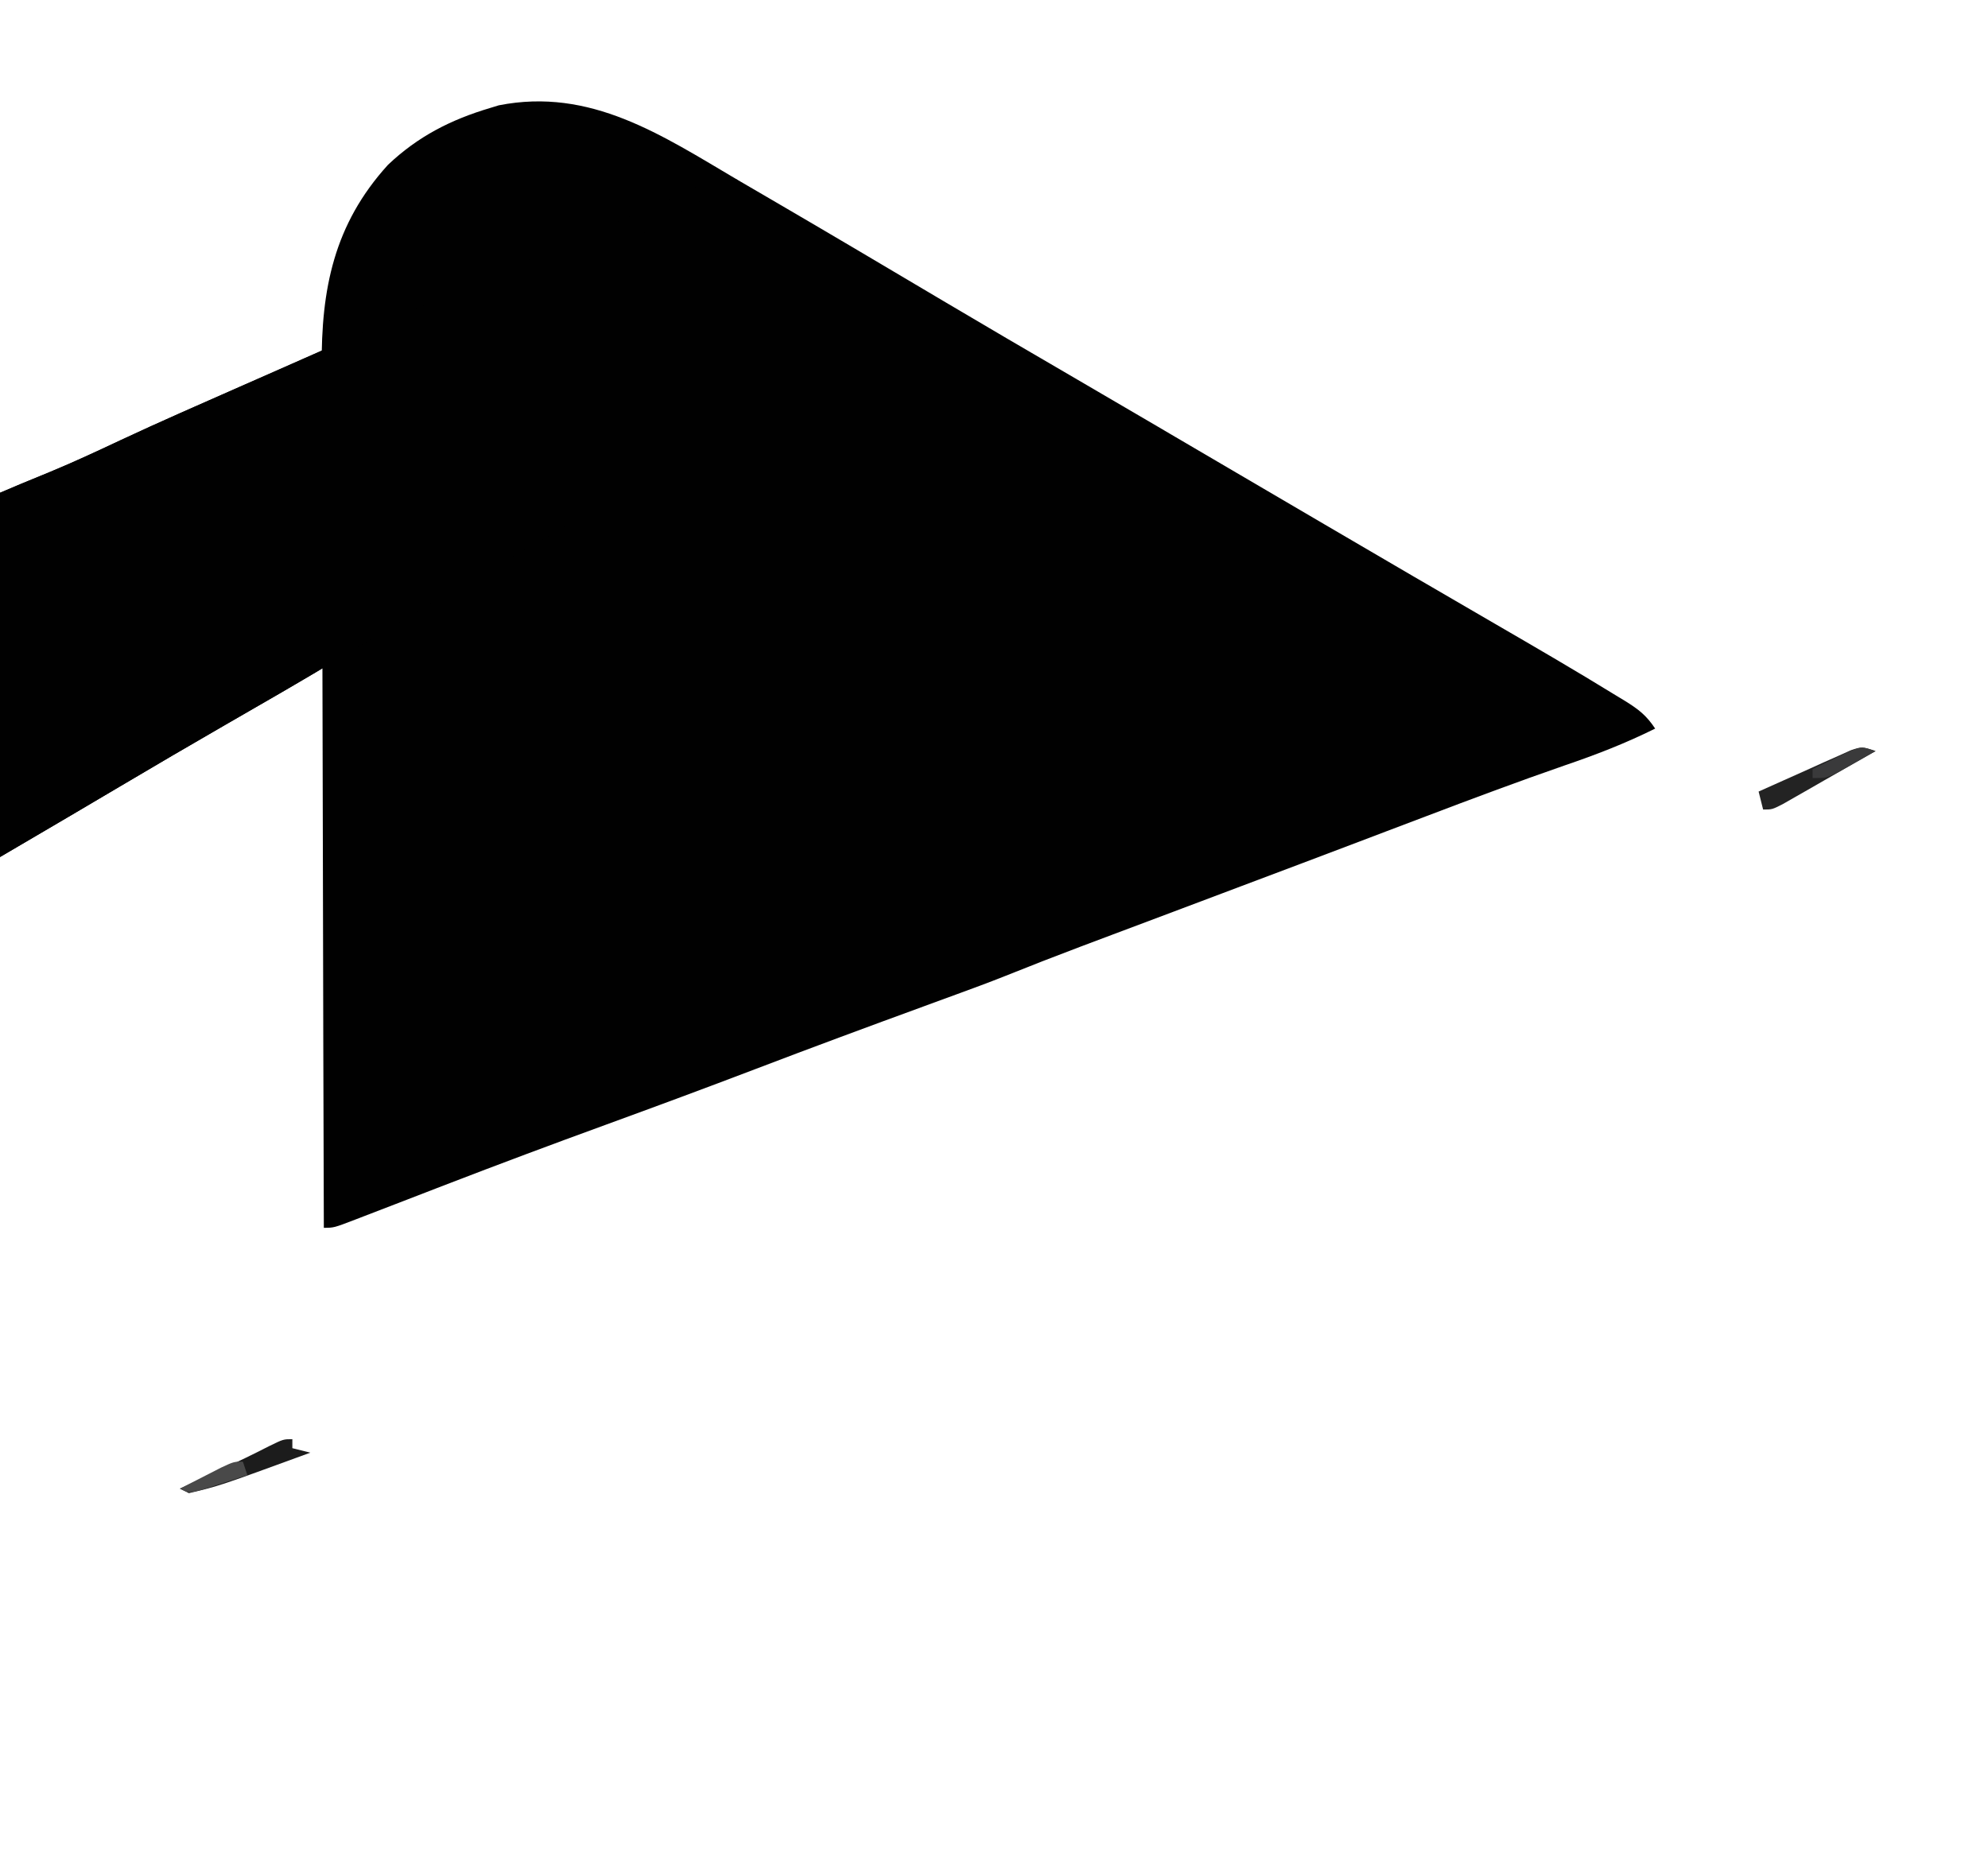
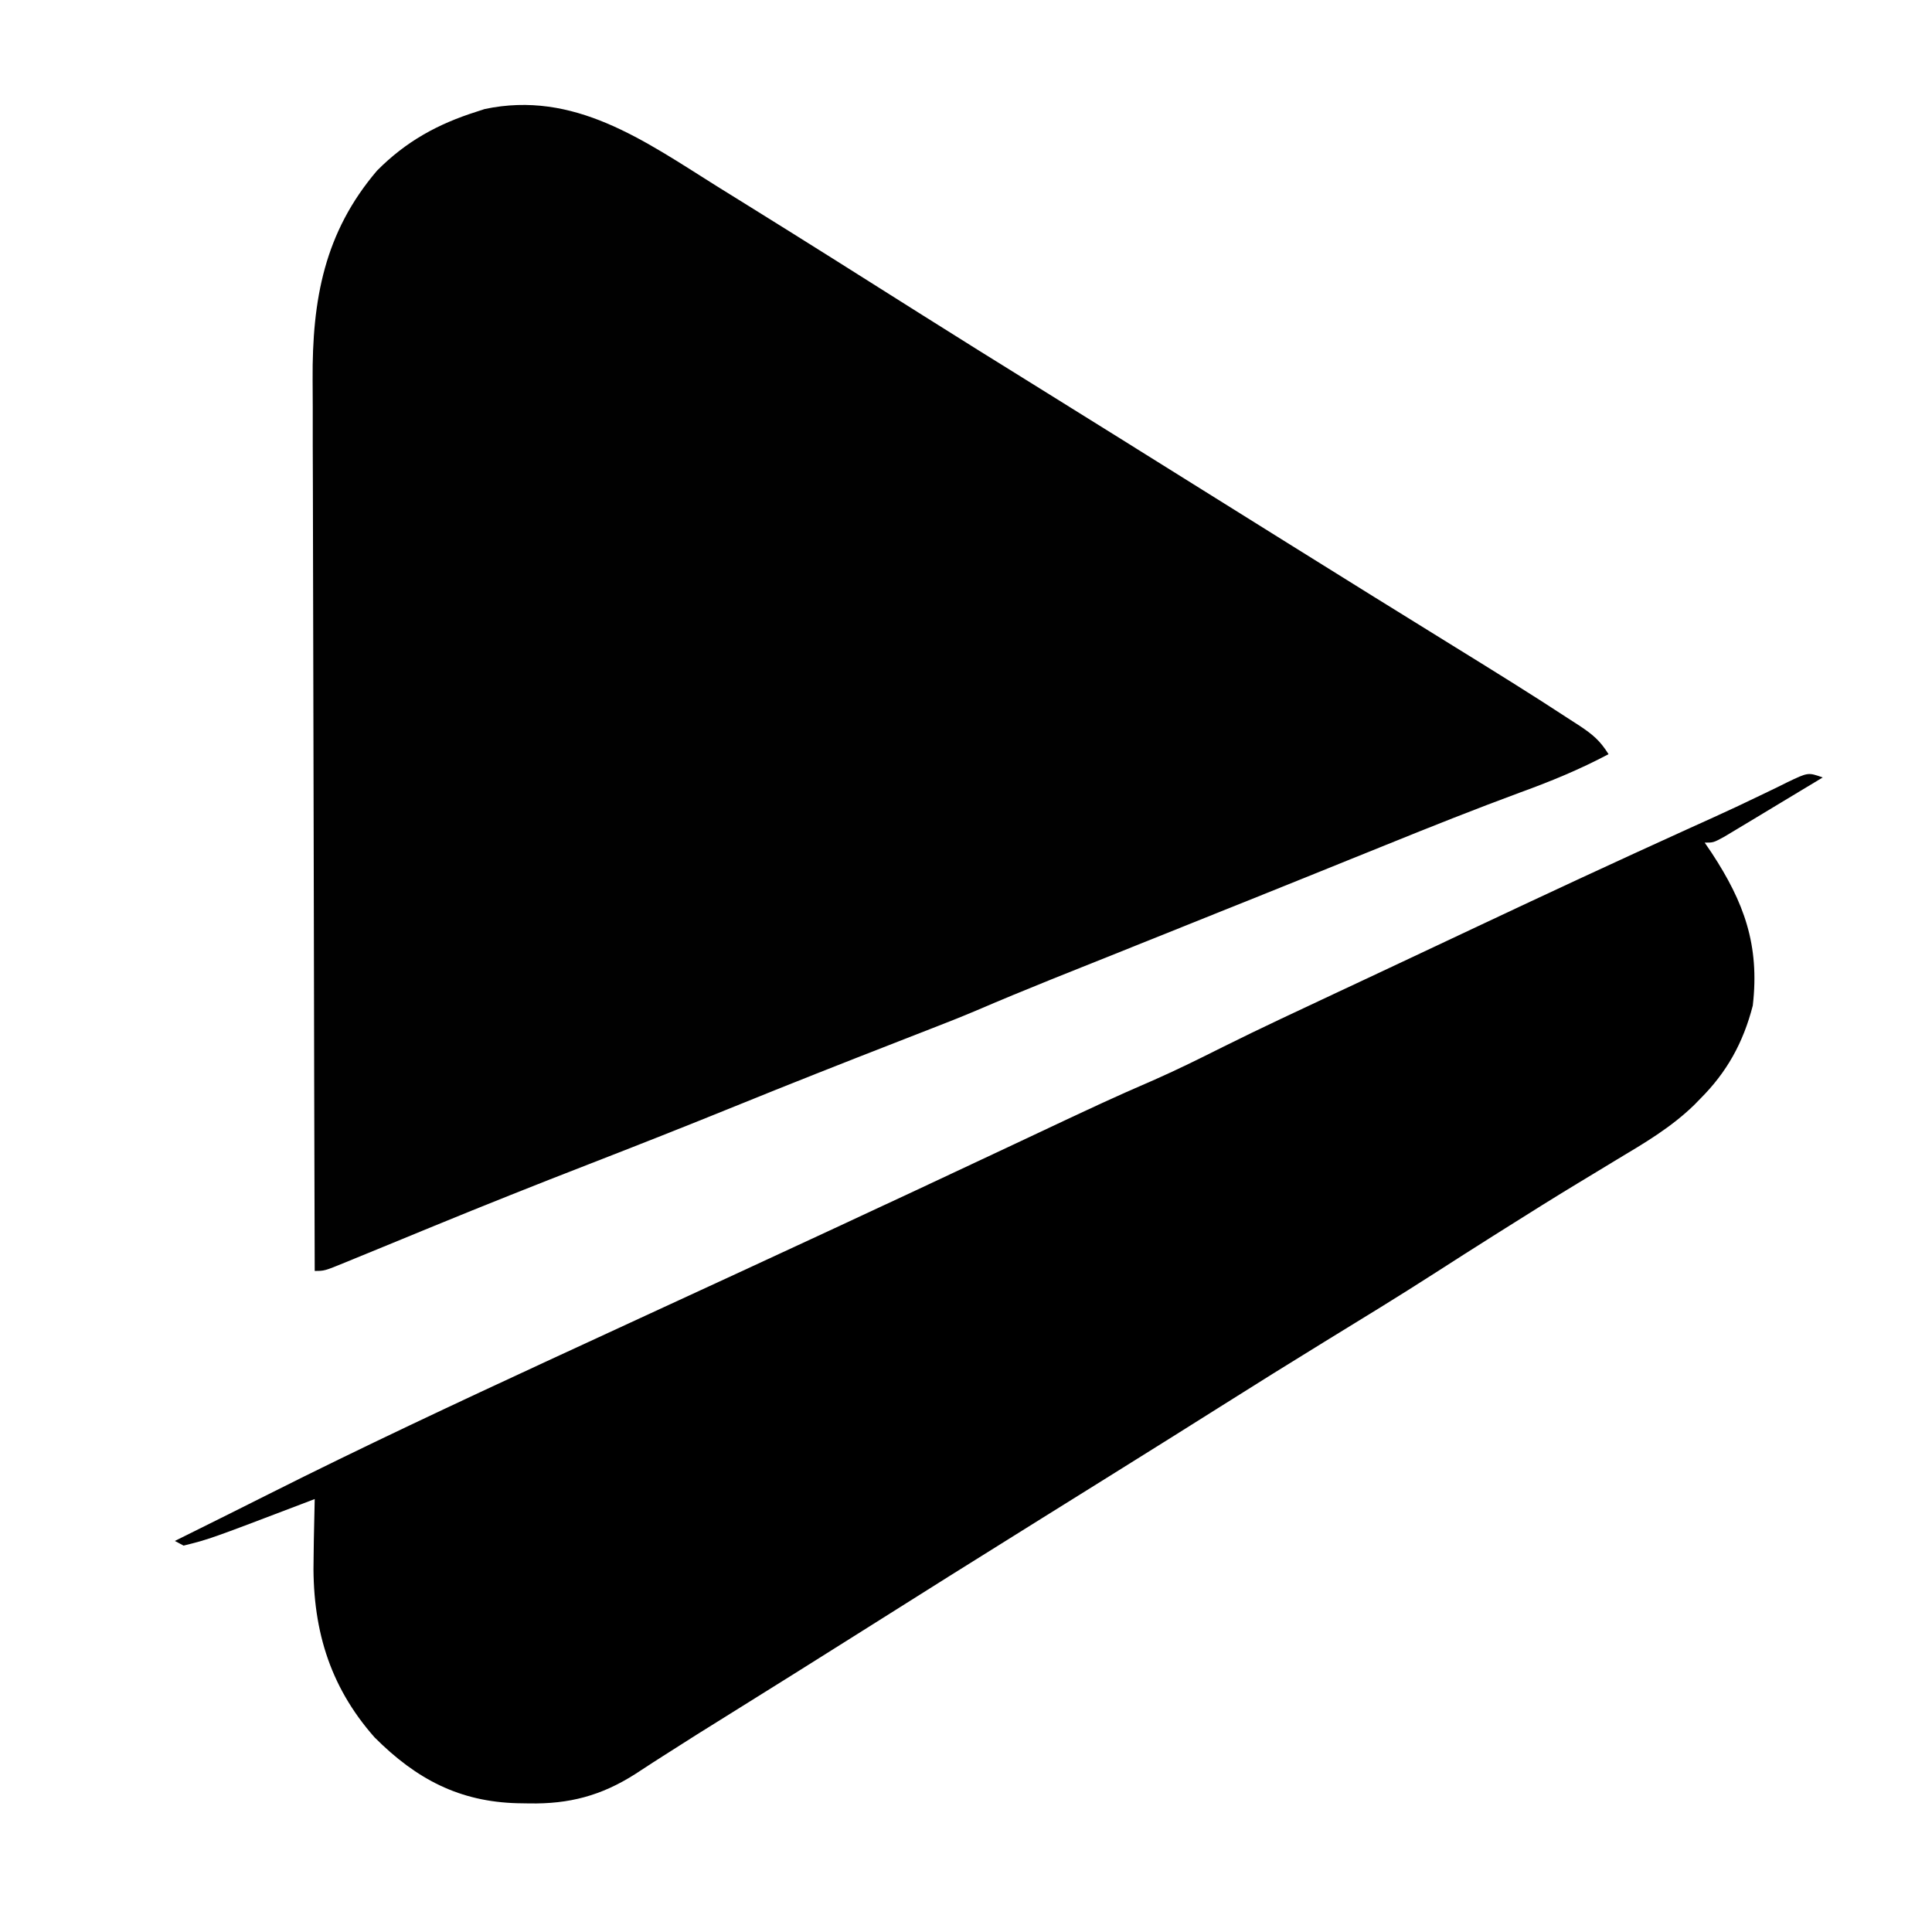
- <svg xmlns="http://www.w3.org/2000/svg" version="1.1" viewBox="0 0 442 415" width="442" height="415" fill="none">
-   <path d="M0 0 C2.33 1.36 4.66 2.71 6.98 4.07 C20.09 11.71 33.14 19.45 46.19 27.19 C55.37 32.63 64.57 38.02 73.79 43.38 C80.6 47.35 87.39 51.33 94.19 55.31 C94.79 55.67 95.4 56.02 96.02 56.39 C100.97 59.29 105.92 62.19 110.86 65.09 C124.01 72.8 137.15 80.51 150.31 88.19 C151.28 88.75 152.24 89.31 153.24 89.89 C158.24 92.81 163.25 95.73 168.26 98.63 C177.35 103.9 186.43 109.18 195.38 114.69 C196.03 115.09 196.68 115.48 197.36 115.89 C200.33 117.75 202.03 119.04 204 122 C197.43 125.27 190.76 127.85 183.82 130.21 C173.5 133.79 163.28 137.61 153.06 141.5 C150.18 142.6 147.29 143.69 144.4 144.78 C142.33 145.57 140.26 146.35 138.19 147.14 C129.42 150.47 120.64 153.78 111.86 157.08 C110.47 157.6 109.09 158.13 107.7 158.65 C102.22 160.71 96.74 162.78 91.26 164.84 C88.65 165.82 86.04 166.8 83.43 167.78 C81.05 168.68 78.67 169.58 76.28 170.47 C70.59 172.62 64.93 174.82 59.29 177.09 C55.79 178.48 52.27 179.78 48.73 181.07 C47.18 181.63 45.63 182.2 44.08 182.77 C42.89 183.21 42.89 183.21 41.66 183.66 C29.08 188.26 16.52 192.91 4 197.69 C-7.1 201.92 -18.24 206.05 -29.4 210.12 C-41.29 214.45 -53.13 218.88 -64.93 223.43 C-65.67 223.71 -66.4 224 -67.16 224.29 C-70.18 225.45 -73.19 226.61 -76.2 227.78 C-78.44 228.64 -80.69 229.51 -82.93 230.37 C-83.61 230.63 -84.3 230.9 -85 231.17 C-89.77 233 -89.77 233 -92 233 C-92.09 205.96 -92.16 178.91 -92.21 151.87 C-92.23 139.31 -92.26 126.76 -92.3 114.2 C-92.34 103.25 -92.37 92.3 -92.38 81.36 C-92.38 75.56 -92.39 69.77 -92.42 63.97 C-92.45 58.51 -92.46 53.06 -92.45 47.6 C-92.45 45.6 -92.46 43.6 -92.48 41.6 C-92.6 24.32 -89.78 9.91 -77.75 -3.34 C-71.08 -9.67 -63.75 -13.4 -55 -16 C-54.38 -16.19 -53.75 -16.38 -53.11 -16.58 C-32.67 -20.63 -16.79 -9.89 0 0 Z " fill="#010101" transform="translate(164,40)" />
-   <path d="M0 0 C-3.52 2 -7.04 3.99 -10.57 5.98 C-11.77 6.66 -12.97 7.34 -14.17 8.02 C-15.89 9 -17.61 9.97 -19.34 10.94 C-20.37 11.52 -21.41 12.11 -22.48 12.71 C-25 14 -25 14 -27 14 C-26.46 14.75 -25.91 15.5 -25.36 16.27 C-18.04 26.75 -14.39 35.98 -16 49 C-18.19 57.01 -21.96 63.33 -28 69 C-28.45 69.43 -28.9 69.87 -29.36 70.31 C-34.69 75.19 -40.79 78.54 -47.06 82.06 C-48.8 83.05 -50.55 84.04 -52.29 85.04 C-53.47 85.71 -54.65 86.38 -55.83 87.05 C-61.48 90.26 -67.09 93.56 -72.69 96.88 C-73.6 97.41 -74.51 97.95 -75.45 98.51 C-79.82 101.1 -84.18 103.71 -88.53 106.34 C-96.94 111.42 -105.46 116.31 -113.98 121.21 C-121.84 125.74 -129.67 130.33 -137.47 134.95 C-144.99 139.41 -152.52 143.83 -160.06 148.25 C-161.3 148.97 -162.53 149.7 -163.76 150.42 C-168.74 153.33 -173.71 156.25 -178.69 159.16 C-192.75 167.39 -206.8 175.65 -220.81 183.97 C-230.46 189.69 -240.14 195.38 -249.82 201.04 C-255 204.06 -260.16 207.09 -265.29 210.19 C-266.06 210.65 -266.83 211.11 -267.62 211.59 C-268.97 212.4 -270.31 213.22 -271.64 214.05 C-279.47 218.75 -286.83 220.53 -295.94 220.38 C-296.82 220.36 -297.7 220.35 -298.61 220.34 C-311.78 220.02 -321.66 215.27 -331.31 206.19 C-341.82 195.02 -345.69 182.4 -345.25 167.31 C-345.23 166.12 -345.21 164.93 -345.2 163.71 C-345.15 160.8 -345.08 157.9 -345 155 C-346.61 155.58 -346.61 155.58 -348.26 156.17 C-369.18 163.65 -369.18 163.65 -375 165 C-375.66 164.67 -376.32 164.34 -377 164 C-376.07 163.57 -375.14 163.14 -374.19 162.69 C-367.92 159.77 -361.66 156.84 -355.41 153.89 C-334.13 143.84 -312.59 134.38 -291 125 C-290.32 124.7 -289.63 124.4 -288.92 124.1 C-282.35 121.24 -275.77 118.39 -269.2 115.55 C-241.71 103.66 -214.25 91.73 -186.87 79.62 C-163.56 69.31 -163.56 69.31 -152.8 64.9 C-147.56 62.73 -142.43 60.34 -137.29 57.92 C-128.49 53.8 -119.58 49.92 -110.69 46 C-108.78 45.16 -106.87 44.32 -104.96 43.48 C-102.07 42.2 -99.17 40.92 -96.28 39.65 C-90.47 37.09 -84.67 34.53 -78.86 31.95 C-62.99 24.92 -47.09 17.99 -31.12 11.18 C-30.44 10.89 -29.76 10.6 -29.05 10.3 C-27.71 9.73 -26.37 9.16 -25.03 8.59 C-21.51 7.09 -18.01 5.56 -14.53 3.97 C-13.8 3.64 -13.07 3.31 -12.31 2.97 C-10.91 2.34 -9.51 1.7 -8.12 1.04 C-3.34 -1.11 -3.34 -1.11 0 0 Z " fill="#010101" transform="translate(164,40)" />
-   <path d="M0 0 C-3.52 2 -7.04 3.99 -10.57 5.98 C-11.77 6.66 -12.97 7.34 -14.17 8.02 C-15.89 9 -17.61 9.97 -19.34 10.94 C-20.37 11.52 -21.41 12.11 -22.48 12.71 C-25 14 -25 14 -27 14 C-26.46 14.75 -25.91 15.5 -25.36 16.27 C-18.04 26.75 -14.39 35.98 -16 49 C-18.19 57.01 -21.96 63.33 -28 69 C-28.45 69.43 -28.9 69.87 -29.36 70.31 C-34.69 75.19 -40.79 78.54 -47.06 82.06 C-48.8 83.05 -50.55 84.04 -52.29 85.04 C-53.47 85.71 -54.65 86.38 -55.83 87.05 C-61.48 90.26 -67.09 93.56 -72.69 96.88 C-73.6 97.41 -74.51 97.95 -75.45 98.51 C-79.82 101.1 -84.18 103.71 -88.53 106.34 C-96.94 111.42 -105.46 116.31 -113.98 121.21 C-121.84 125.74 -129.67 130.33 -137.47 134.95 C-144.99 139.41 -152.52 143.83 -160.06 148.25 C-161.3 148.97 -162.53 149.7 -163.76 150.42 C-168.74 153.33 -173.71 156.25 -178.69 159.16 C-192.75 167.39 -206.8 175.65 -220.81 183.97 C-230.46 189.69 -240.14 195.38 -249.82 201.04 C-255 204.06 -260.16 207.09 -265.29 210.19 C-266.06 210.65 -266.83 211.11 -267.62 211.59 C-268.97 212.4 -270.31 213.22 -271.64 214.05 C-279.47 218.75 -286.83 220.53 -295.94 220.38 C-296.82 220.36 -297.7 220.35 -298.61 220.34 C-311.78 220.02 -321.66 215.27 -331.31 206.19 C-341.82 195.02 -345.69 182.4 -345.25 167.31 C-345.23 166.12 -345.21 164.93 -345.2 163.71 C-345.15 160.8 -345.08 157.9 -345 155 C-346.61 155.58 -346.61 155.58 -348.26 156.17 C-369.18 163.65 -369.18 163.65 -375 165 C-375.66 164.67 -376.32 164.34 -377 164 C-376.07 163.57 -375.14 163.14 -374.19 162.69 C-367.92 159.77 -361.66 156.84 -355.41 153.89 C-334.13 143.84 -312.59 134.38 -291 125 C-290.32 124.7 -289.63 124.4 -288.92 124.1 C-282.35 121.24 -275.77 118.39 -269.2 115.55 C-241.71 103.66 -214.25 91.73 -186.87 79.62 C-163.56 69.31 -163.56 69.31 -152.8 64.9 C-147.56 62.73 -142.43 60.34 -137.29 57.92 C-128.49 53.8 -119.58 49.92 -110.69 46 C-108.78 45.16 -106.87 44.32 -104.96 43.48 C-102.07 42.2 -99.17 40.92 -96.28 39.65 C-90.47 37.09 -84.67 34.53 -78.86 31.95 C-62.99 24.92 -47.09 17.99 -31.12 11.18 C-30.44 10.89 -29.76 10.6 -29.05 10.3 C-27.71 9.73 -26.37 9.16 -25.03 8.59 C-21.51 7.09 -18.01 5.56 -14.53 3.97 C-13.8 3.64 -13.07 3.31 -12.31 2.97 C-10.91 2.34 -9.51 1.7 -8.12 1.04 C-3.34 -1.11 -3.34 -1.11 0 0 Z " fill="#010101" transform="translate(164,40)" />
-   <path d="M0 0 C0 0.66 0 1.32 0 2 C1.32 2.33 2.64 2.66 4 3 C-16.23 10.4 -16.23 10.4 -23 12 C-23.66 11.67 -24.32 11.34 -25 11 C-24.01 10.54 -23.02 10.08 -22 9.61 C-20.67 8.99 -19.33 8.37 -18 7.75 C-17.31 7.43 -16.63 7.11 -15.92 6.78 C-12.31 5.1 -8.73 3.38 -5.19 1.56 C-2 0 -2 0 0 0 Z " fill="#1C1C1C" transform="translate(65,320)" />
-   <path d="M0 0 C-3.79 2.17 -7.58 4.34 -11.38 6.5 C-12.46 7.12 -13.54 7.74 -14.65 8.38 C-15.68 8.97 -16.71 9.55 -17.77 10.16 C-18.73 10.7 -19.68 11.25 -20.66 11.81 C-23 13 -23 13 -25 13 C-25.33 11.68 -25.66 10.36 -26 9 C-22.24 7.3 -18.46 5.62 -14.69 3.94 C-13.62 3.45 -12.54 2.97 -11.44 2.47 C-10.41 2.01 -9.38 1.56 -8.32 1.09 C-7.38 0.67 -6.43 0.24 -5.45 -0.2 C-3 -1 -3 -1 0 0 Z " fill="#232323" transform="translate(417,167)" />
-   <path d="M0 0 C0.33 0.99 0.66 1.98 1 3 C-1.12 3.7 -3.25 4.38 -5.38 5.06 C-7.15 5.64 -7.15 5.64 -8.96 6.22 C-12 7 -12 7 -14 6 C-12.04 5 -10.09 4 -8.12 3 C-6.49 2.16 -6.49 2.16 -4.82 1.31 C-2 0 -2 0 0 0 Z " fill="#494949" transform="translate(54,325)" />
-   <path d="M0 0 C-1.77 1.01 -3.54 2.01 -5.31 3 C-6.79 3.84 -6.79 3.84 -8.3 4.69 C-11 6 -11 6 -14 6 C-14 5.34 -14 4.68 -14 4 C-12.23 3.13 -10.46 2.28 -8.69 1.44 C-7.7 0.96 -6.72 0.49 -5.7 -0 C-3 -1 -3 -1 0 0 Z " fill="#3A3A3B" transform="translate(417,167)" />
+ <svg xmlns="http://www.w3.org/2000/svg" width="442" height="442" viewBox="0 0 442 442" fill="none">
+   <path d="M164 42.603C166.33 44.051 168.66 45.489 170.98 46.937C184.09 55.074 197.14 63.318 210.19 71.561C219.37 77.356 228.57 83.096 237.79 88.805C244.6 93.033 251.39 97.272 258.19 101.511C258.79 101.894 259.4 102.267 260.02 102.661C264.97 105.75 269.92 108.839 274.86 111.927C288.01 120.139 301.15 128.351 314.31 136.53C315.28 137.127 316.24 137.723 317.24 138.341C322.24 141.451 327.25 144.561 332.26 147.649C341.35 153.262 350.43 158.886 359.38 164.754C360.03 165.18 360.68 165.596 361.36 166.032C364.33 168.013 366.03 169.387 368 172.54C361.43 176.023 354.76 178.771 347.82 181.284C337.5 185.097 327.28 189.165 317.06 193.309C314.18 194.48 311.29 195.641 308.4 196.802C306.33 197.643 304.26 198.474 302.19 199.316C293.42 202.862 284.64 206.388 275.86 209.902C274.47 210.456 273.09 211.021 271.7 211.574C266.22 213.768 260.74 215.973 255.26 218.167C252.65 219.211 250.04 220.255 247.43 221.298C245.05 222.257 242.67 223.215 240.28 224.163C234.59 226.453 228.93 228.796 223.29 231.214C219.79 232.695 216.27 234.079 212.73 235.453C211.18 236.049 209.63 236.657 208.08 237.264C206.89 237.732 206.89 237.732 205.66 238.212C193.08 243.111 180.52 248.063 168 253.154C156.9 257.66 145.76 262.058 134.6 266.393C122.71 271.005 110.87 275.723 99.07 280.569C98.33 280.867 97.6 281.176 96.84 281.485C93.82 282.72 90.81 283.956 87.8 285.202C85.56 286.118 83.31 287.045 81.07 287.96C80.39 288.237 79.7 288.525 79 288.813C74.23 290.762 74.23 290.762 72 290.762C71.91 261.962 71.84 233.152 71.79 204.353C71.77 190.976 71.74 177.61 71.7 164.232C71.66 152.57 71.63 140.908 71.62 129.256C71.62 123.079 71.61 116.912 71.58 110.734C71.55 104.919 71.54 99.115 71.55 93.299C71.55 91.169 71.54 89.039 71.52 86.909C71.4 68.505 74.22 53.157 86.25 39.045C92.92 32.303 100.25 28.331 109 25.562C109.62 25.359 110.25 25.157 110.89 24.944C131.33 20.63 147.21 32.069 164 42.603Z" fill="#010101" />
+   <path d="M417 177.865C413.48 179.995 409.96 182.115 406.43 184.234C405.23 184.958 404.03 185.682 402.83 186.407C401.11 187.45 399.39 188.484 397.66 189.517C396.63 190.134 395.59 190.763 394.52 191.402C392 192.776 392 192.776 390 192.776C390.54 193.575 391.09 194.373 391.64 195.193C398.96 206.355 402.61 216.186 401 230.053C398.81 238.584 395.04 245.315 389 251.354C388.55 251.812 388.1 252.281 387.64 252.749C382.31 257.947 376.21 261.515 369.94 265.264C368.2 266.318 366.45 267.373 364.71 268.438C363.53 269.151 362.35 269.865 361.17 270.578C355.52 273.997 349.91 277.512 344.31 281.048C343.4 281.612 342.49 282.188 341.55 282.784C337.18 285.543 332.82 288.322 328.47 291.123C320.06 296.534 311.54 301.742 303.02 306.961C295.16 311.786 287.33 316.674 279.53 321.595C272.01 326.345 264.48 331.053 256.94 335.76C255.7 336.527 254.47 337.304 253.24 338.071C248.26 341.171 243.29 344.281 238.31 347.38C224.25 356.145 210.2 364.943 196.19 373.804C186.54 379.896 176.86 385.956 167.18 391.985C162 395.201 156.84 398.428 151.71 401.73C150.94 402.22 150.17 402.71 149.38 403.221C148.03 404.084 146.69 404.957 145.36 405.841C137.53 410.847 130.17 412.743 121.06 412.583C120.18 412.562 119.3 412.551 118.39 412.54C105.22 412.199 95.34 407.14 85.69 397.47C75.18 385.573 71.31 372.132 71.75 356.06C71.77 354.793 71.79 353.525 71.8 352.226C71.85 349.127 71.92 346.038 72 342.949C70.39 343.567 70.39 343.567 68.74 344.195C47.82 352.162 47.82 352.162 42 353.6C41.34 353.248 40.68 352.897 40 352.535C40.93 352.077 41.86 351.619 42.81 351.14C49.08 348.03 55.34 344.909 61.59 341.767C82.87 331.063 104.41 320.988 126 310.997C126.68 310.678 127.37 310.358 128.08 310.039C134.65 306.993 141.23 303.957 147.8 300.933C175.29 288.269 202.75 275.563 230.13 262.665C253.44 251.684 253.44 251.684 264.2 246.987C269.44 244.676 274.57 242.131 279.71 239.553C288.51 235.165 297.42 231.033 306.31 226.858C308.22 225.963 310.13 225.068 312.04 224.174C314.93 222.81 317.83 221.447 320.72 220.095C326.53 217.368 332.33 214.641 338.14 211.894C354.01 204.406 369.91 197.025 385.88 189.772C386.56 189.463 387.24 189.155 387.95 188.835C389.29 188.228 390.63 187.621 391.97 187.014C395.49 185.416 398.99 183.787 402.47 182.093C403.2 181.742 403.93 181.39 404.69 181.028C406.09 180.357 407.49 179.676 408.88 178.973C413.66 176.683 413.66 176.683 417 177.865Z" fill="black" />
</svg>
